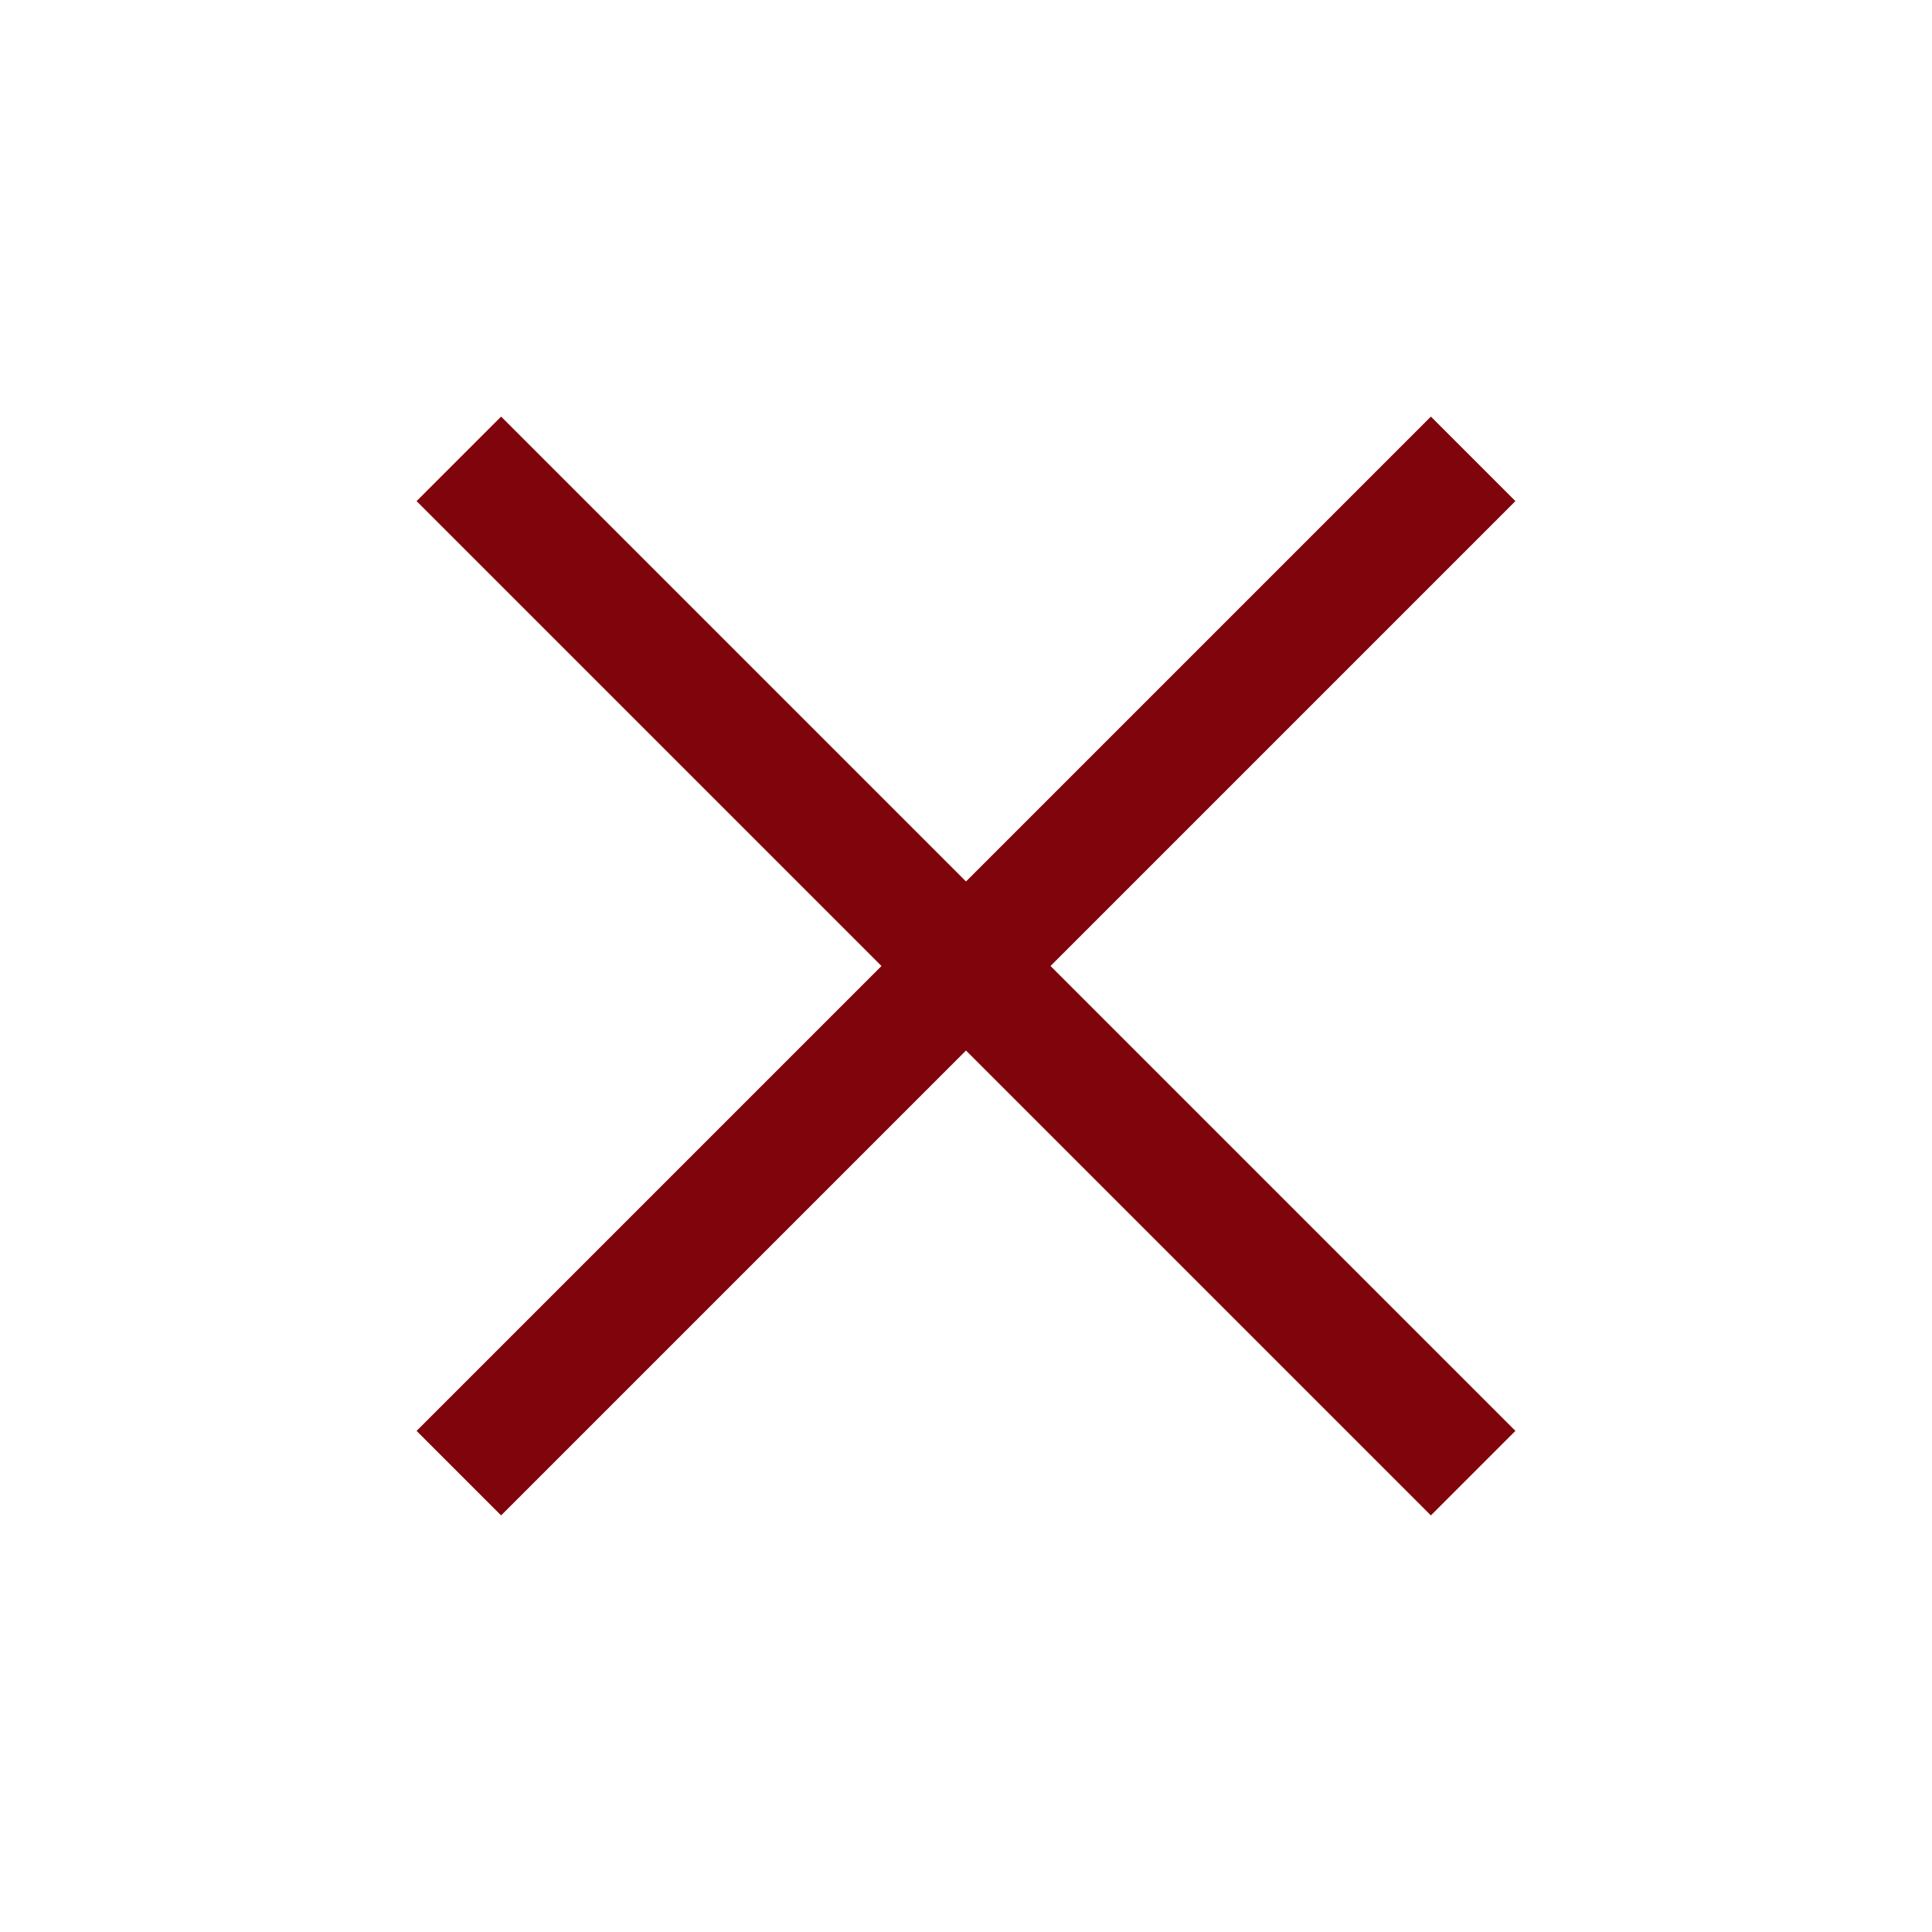
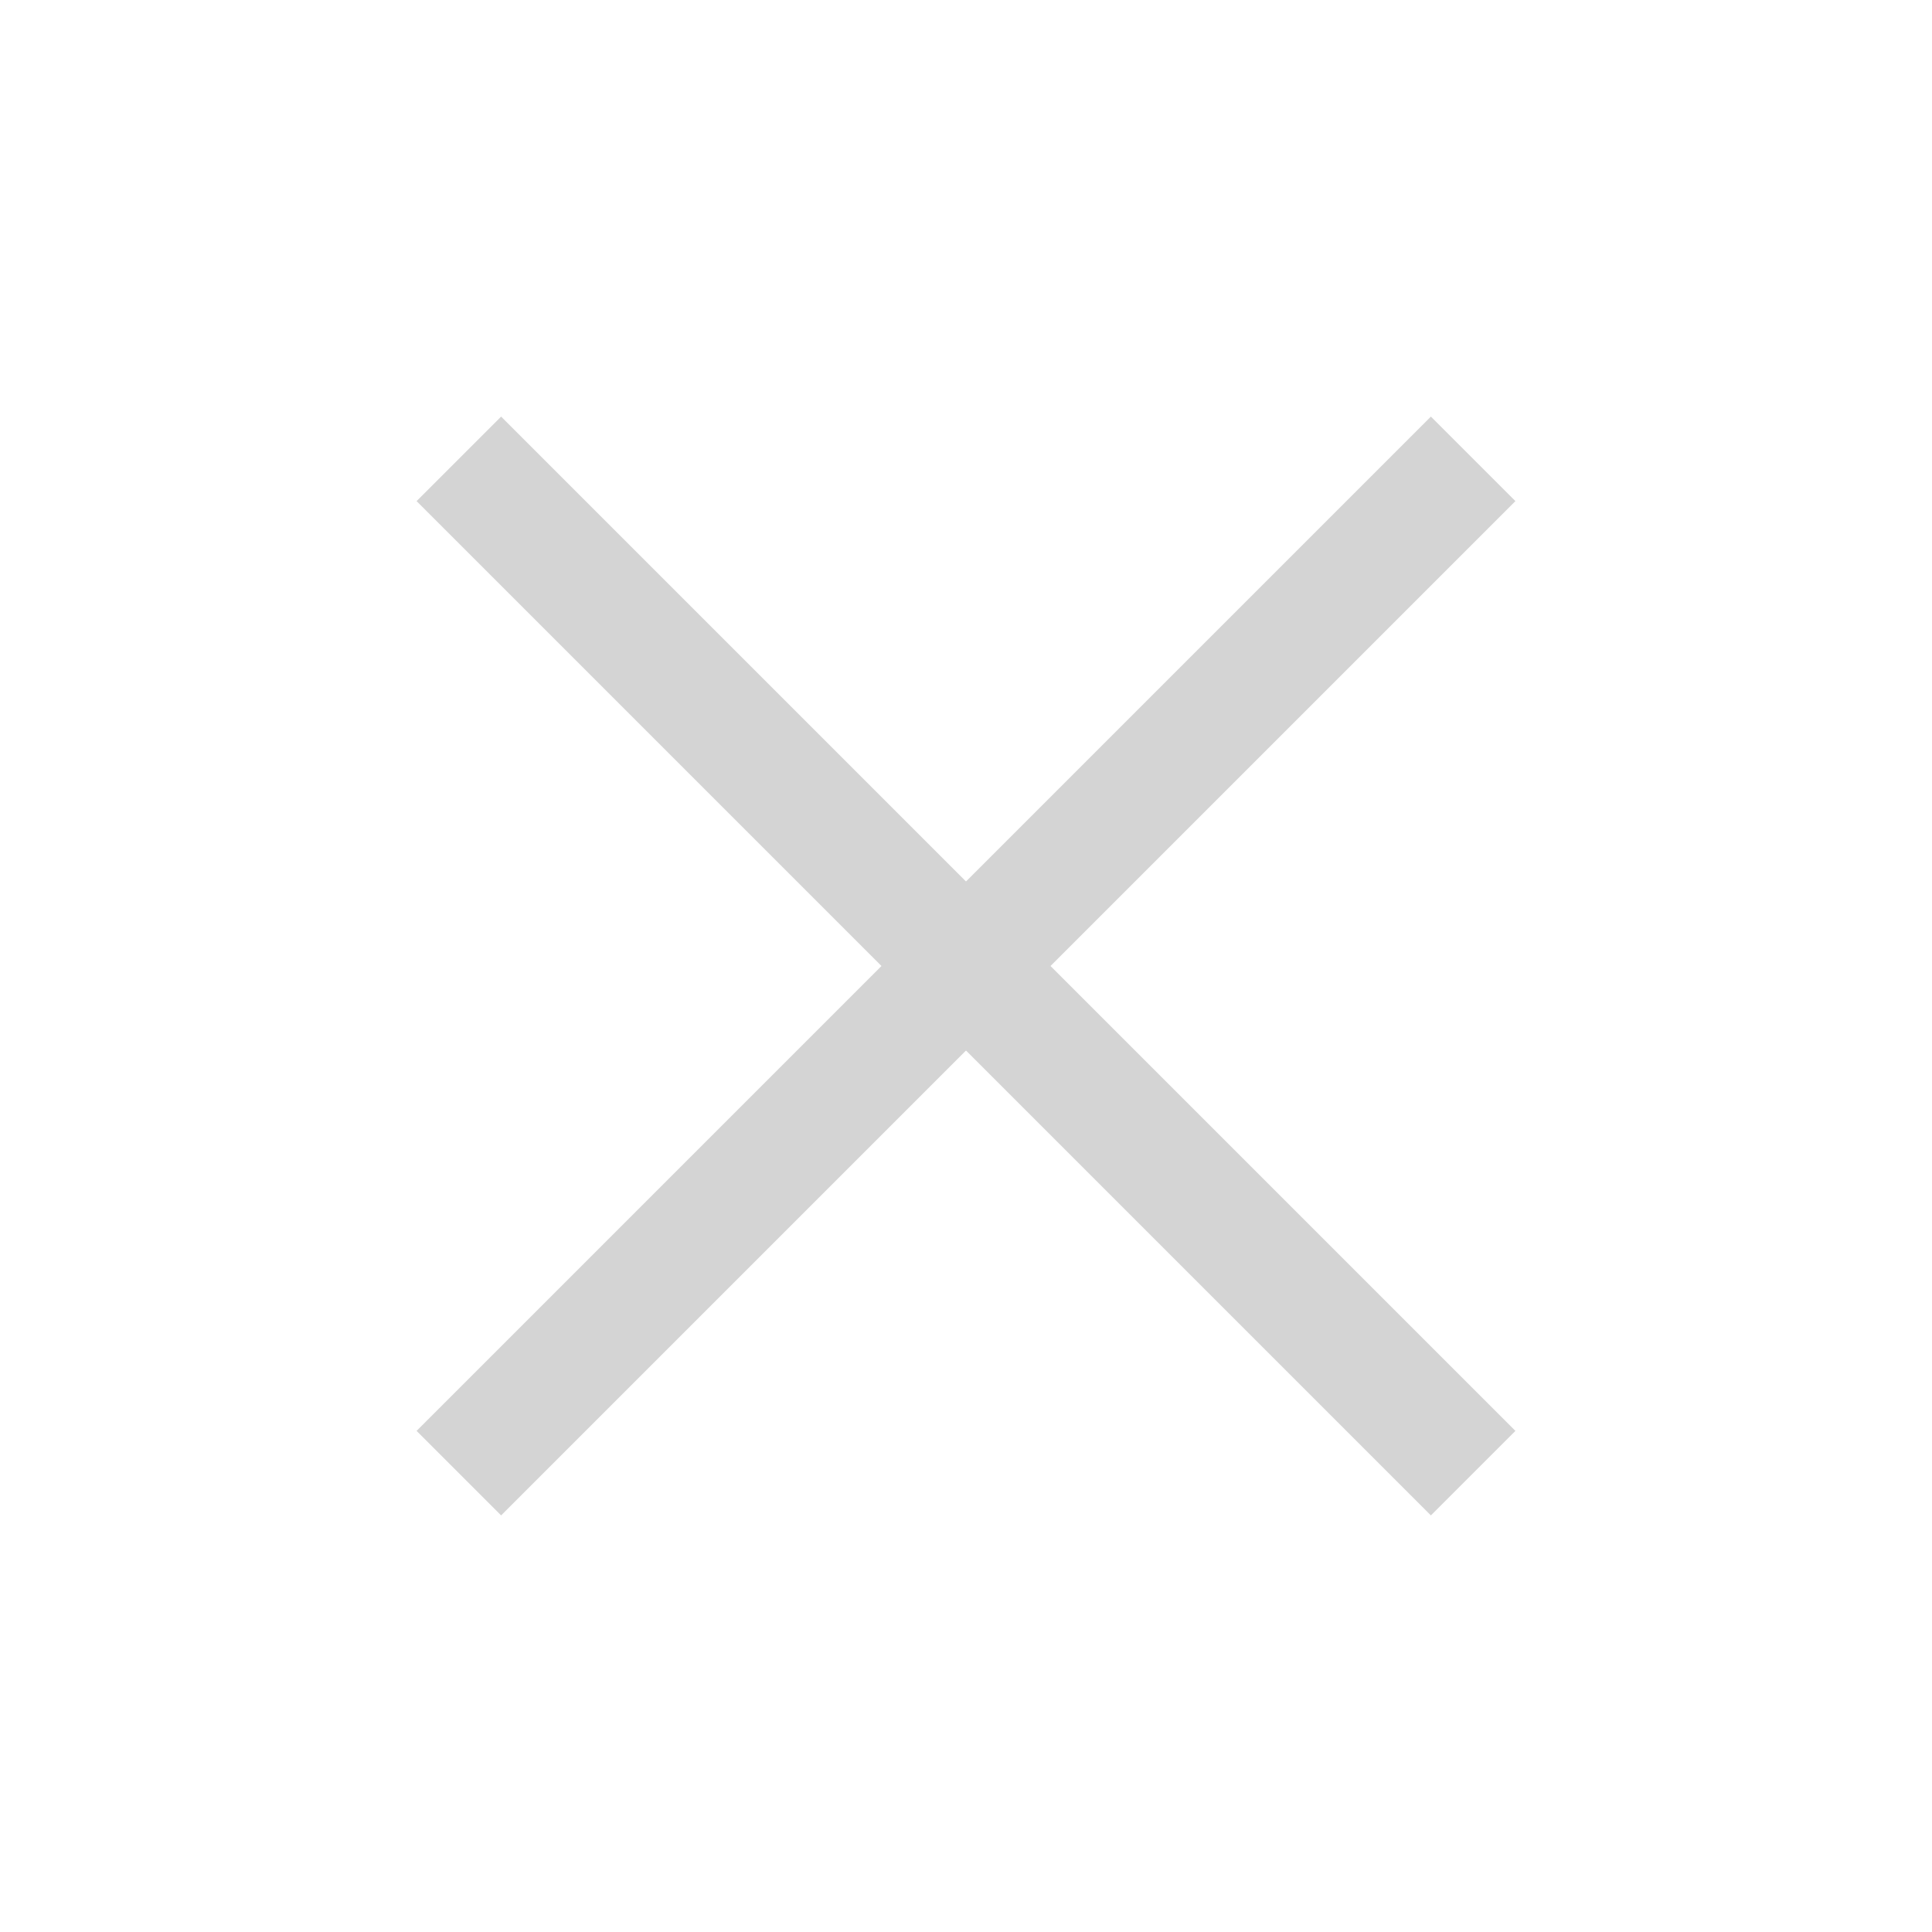
- <svg xmlns="http://www.w3.org/2000/svg" height="48" viewBox="0 -960 960 960" width="48" fill="#80040c">
+ <svg xmlns="http://www.w3.org/2000/svg" height="48" viewBox="0 -960 960 960" width="48" fill="#d4d4d4">
  <path d="m249-207-42-42 231-231-231-231 42-42 231 231 231-231 42 42-231 231 231 231-42 42-231-231-231 231Z" />
</svg>
